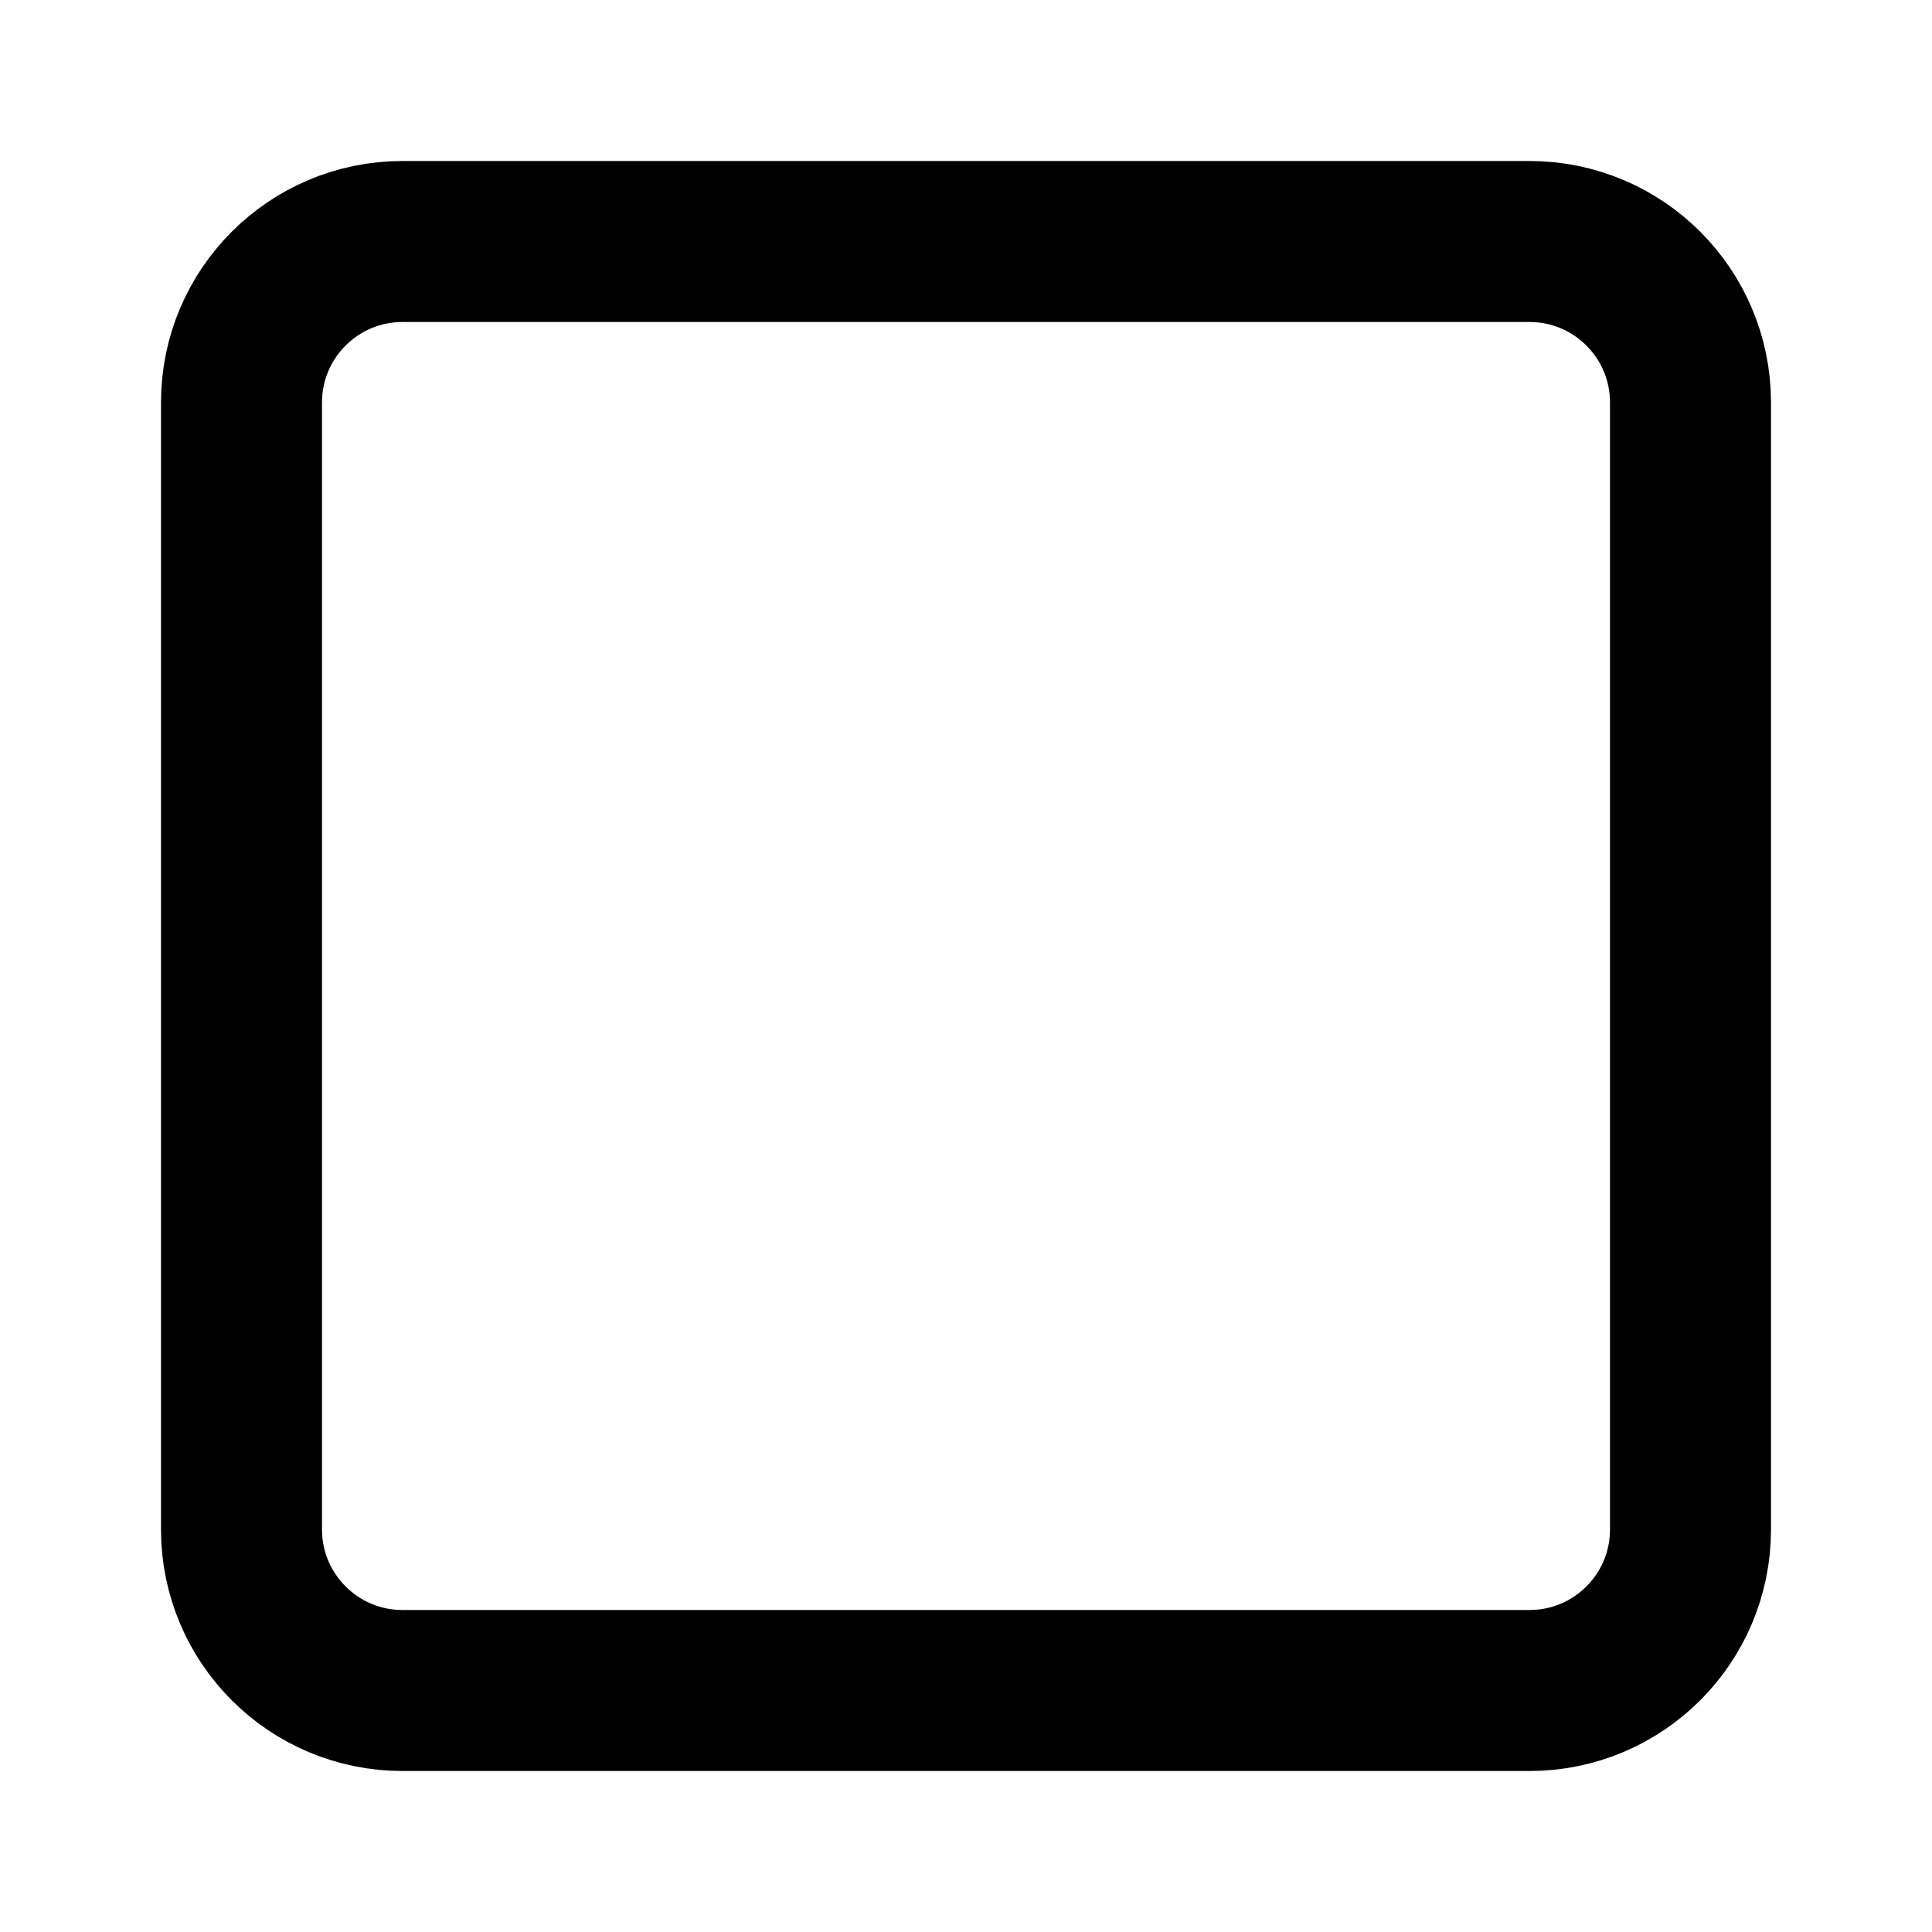
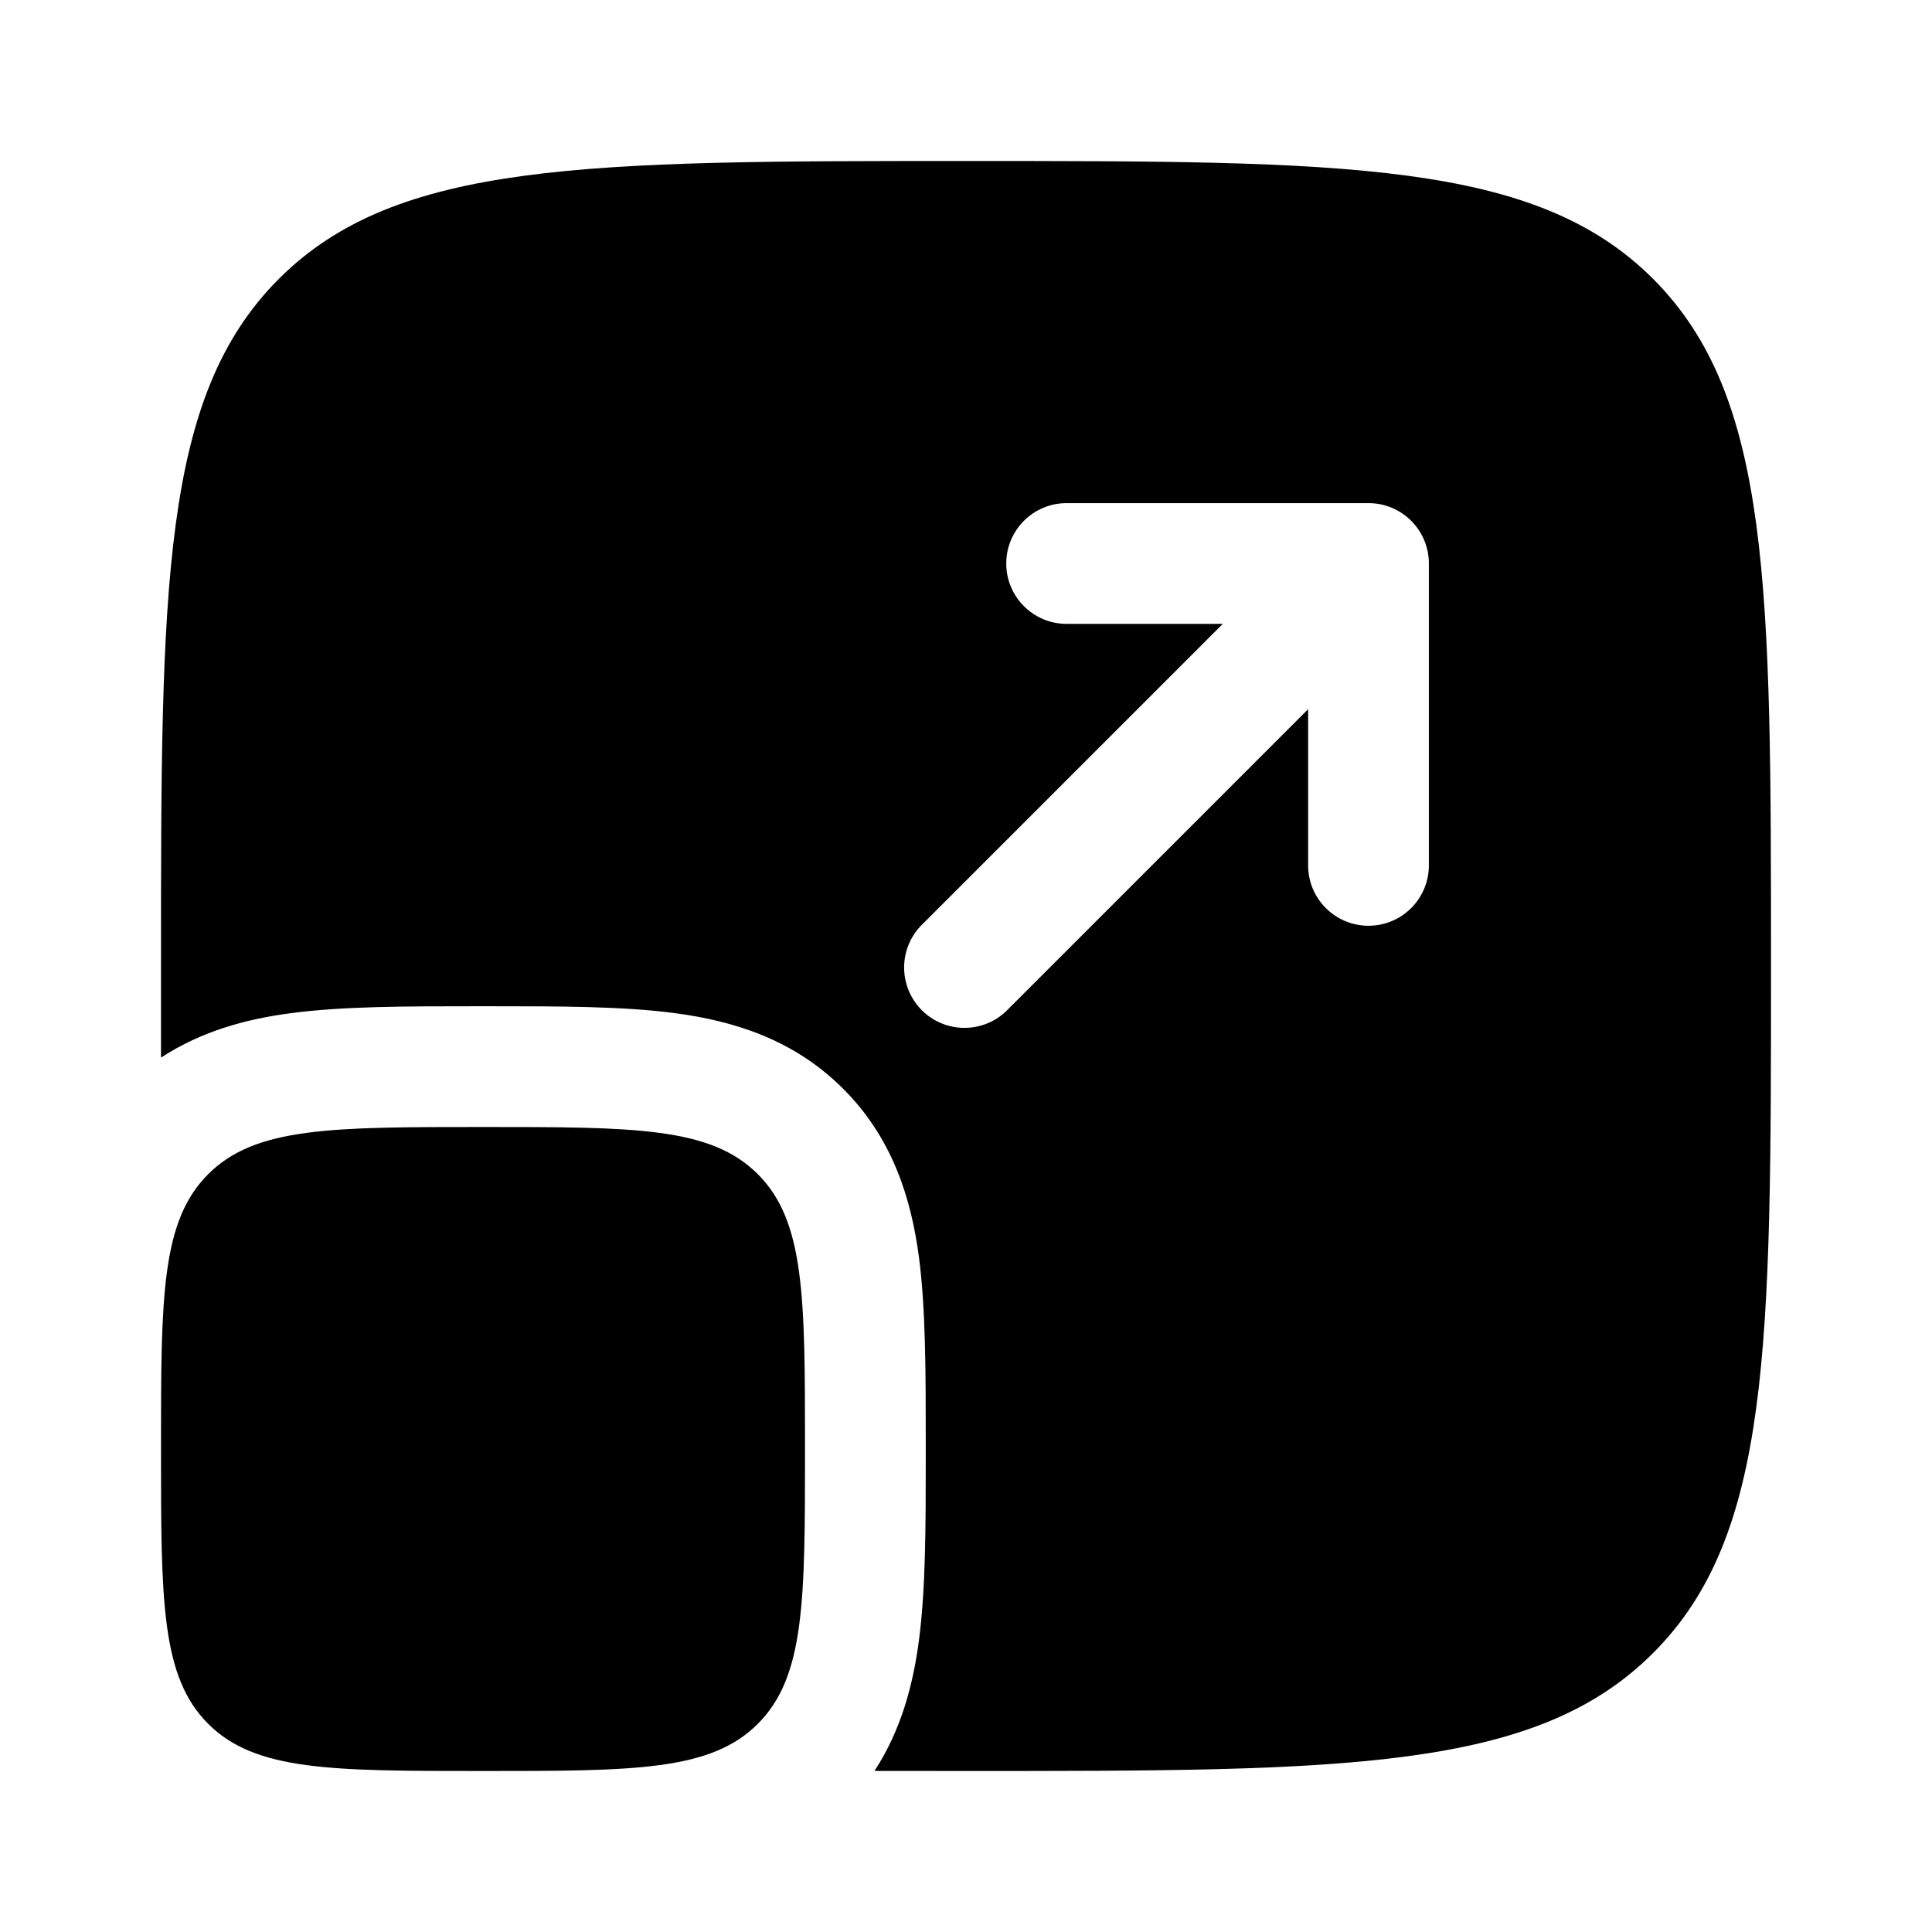
- <svg xmlns="http://www.w3.org/2000/svg" width="24" height="24" viewBox="0 0 24 24" fill="none" stroke="currentColor" stroke-width="2" stroke-linecap="round" stroke-linejoin="round">
-   <rect x="3" y="3" width="18" height="18" rx="2" ry="2" />
+ <svg xmlns="http://www.w3.org/2000/svg" width="1em" height="1em" viewBox="0 0 24 24">
+   <path fill="currentColor" d="M2 18c0-1.886 0-2.828.586-3.414S4.114 14 6 14s2.828 0 3.414.586S10 16.114 10 18s0 2.828-.586 3.414S7.886 22 6 22s-2.828 0-3.414-.586S2 19.886 2 18" />
+   <path fill="currentColor" fill-rule="evenodd" d="M3.464 3.464C2 4.93 2 7.286 2 12v1.138c.509-.333 1.069-.48 1.606-.551c.645-.087 1.439-.087 2.305-.087h.179c.865 0 1.659 0 2.304.087c.711.095 1.463.32 2.08.938c.619.618.844 1.37.94 2.08c.086.646.086 1.44.086 2.305v.18c0 .865 0 1.659-.087 2.304c-.072.537-.218 1.097-.55 1.605L12 22c4.714 0 7.071 0 8.535-1.465C22 19.072 22 16.714 22 12s0-7.071-1.465-8.536C19.072 2 16.714 2 12 2S4.929 2 3.464 3.464M13.25 6.25a.75.75 0 0 0 0 1.5h1.94l-3.72 3.72a.75.75 0 1 0 1.06 1.06l3.72-3.72v1.94a.75.75 0 0 0 1.5 0V7a.75.75 0 0 0-.75-.75z" clip-rule="evenodd" />
</svg>
